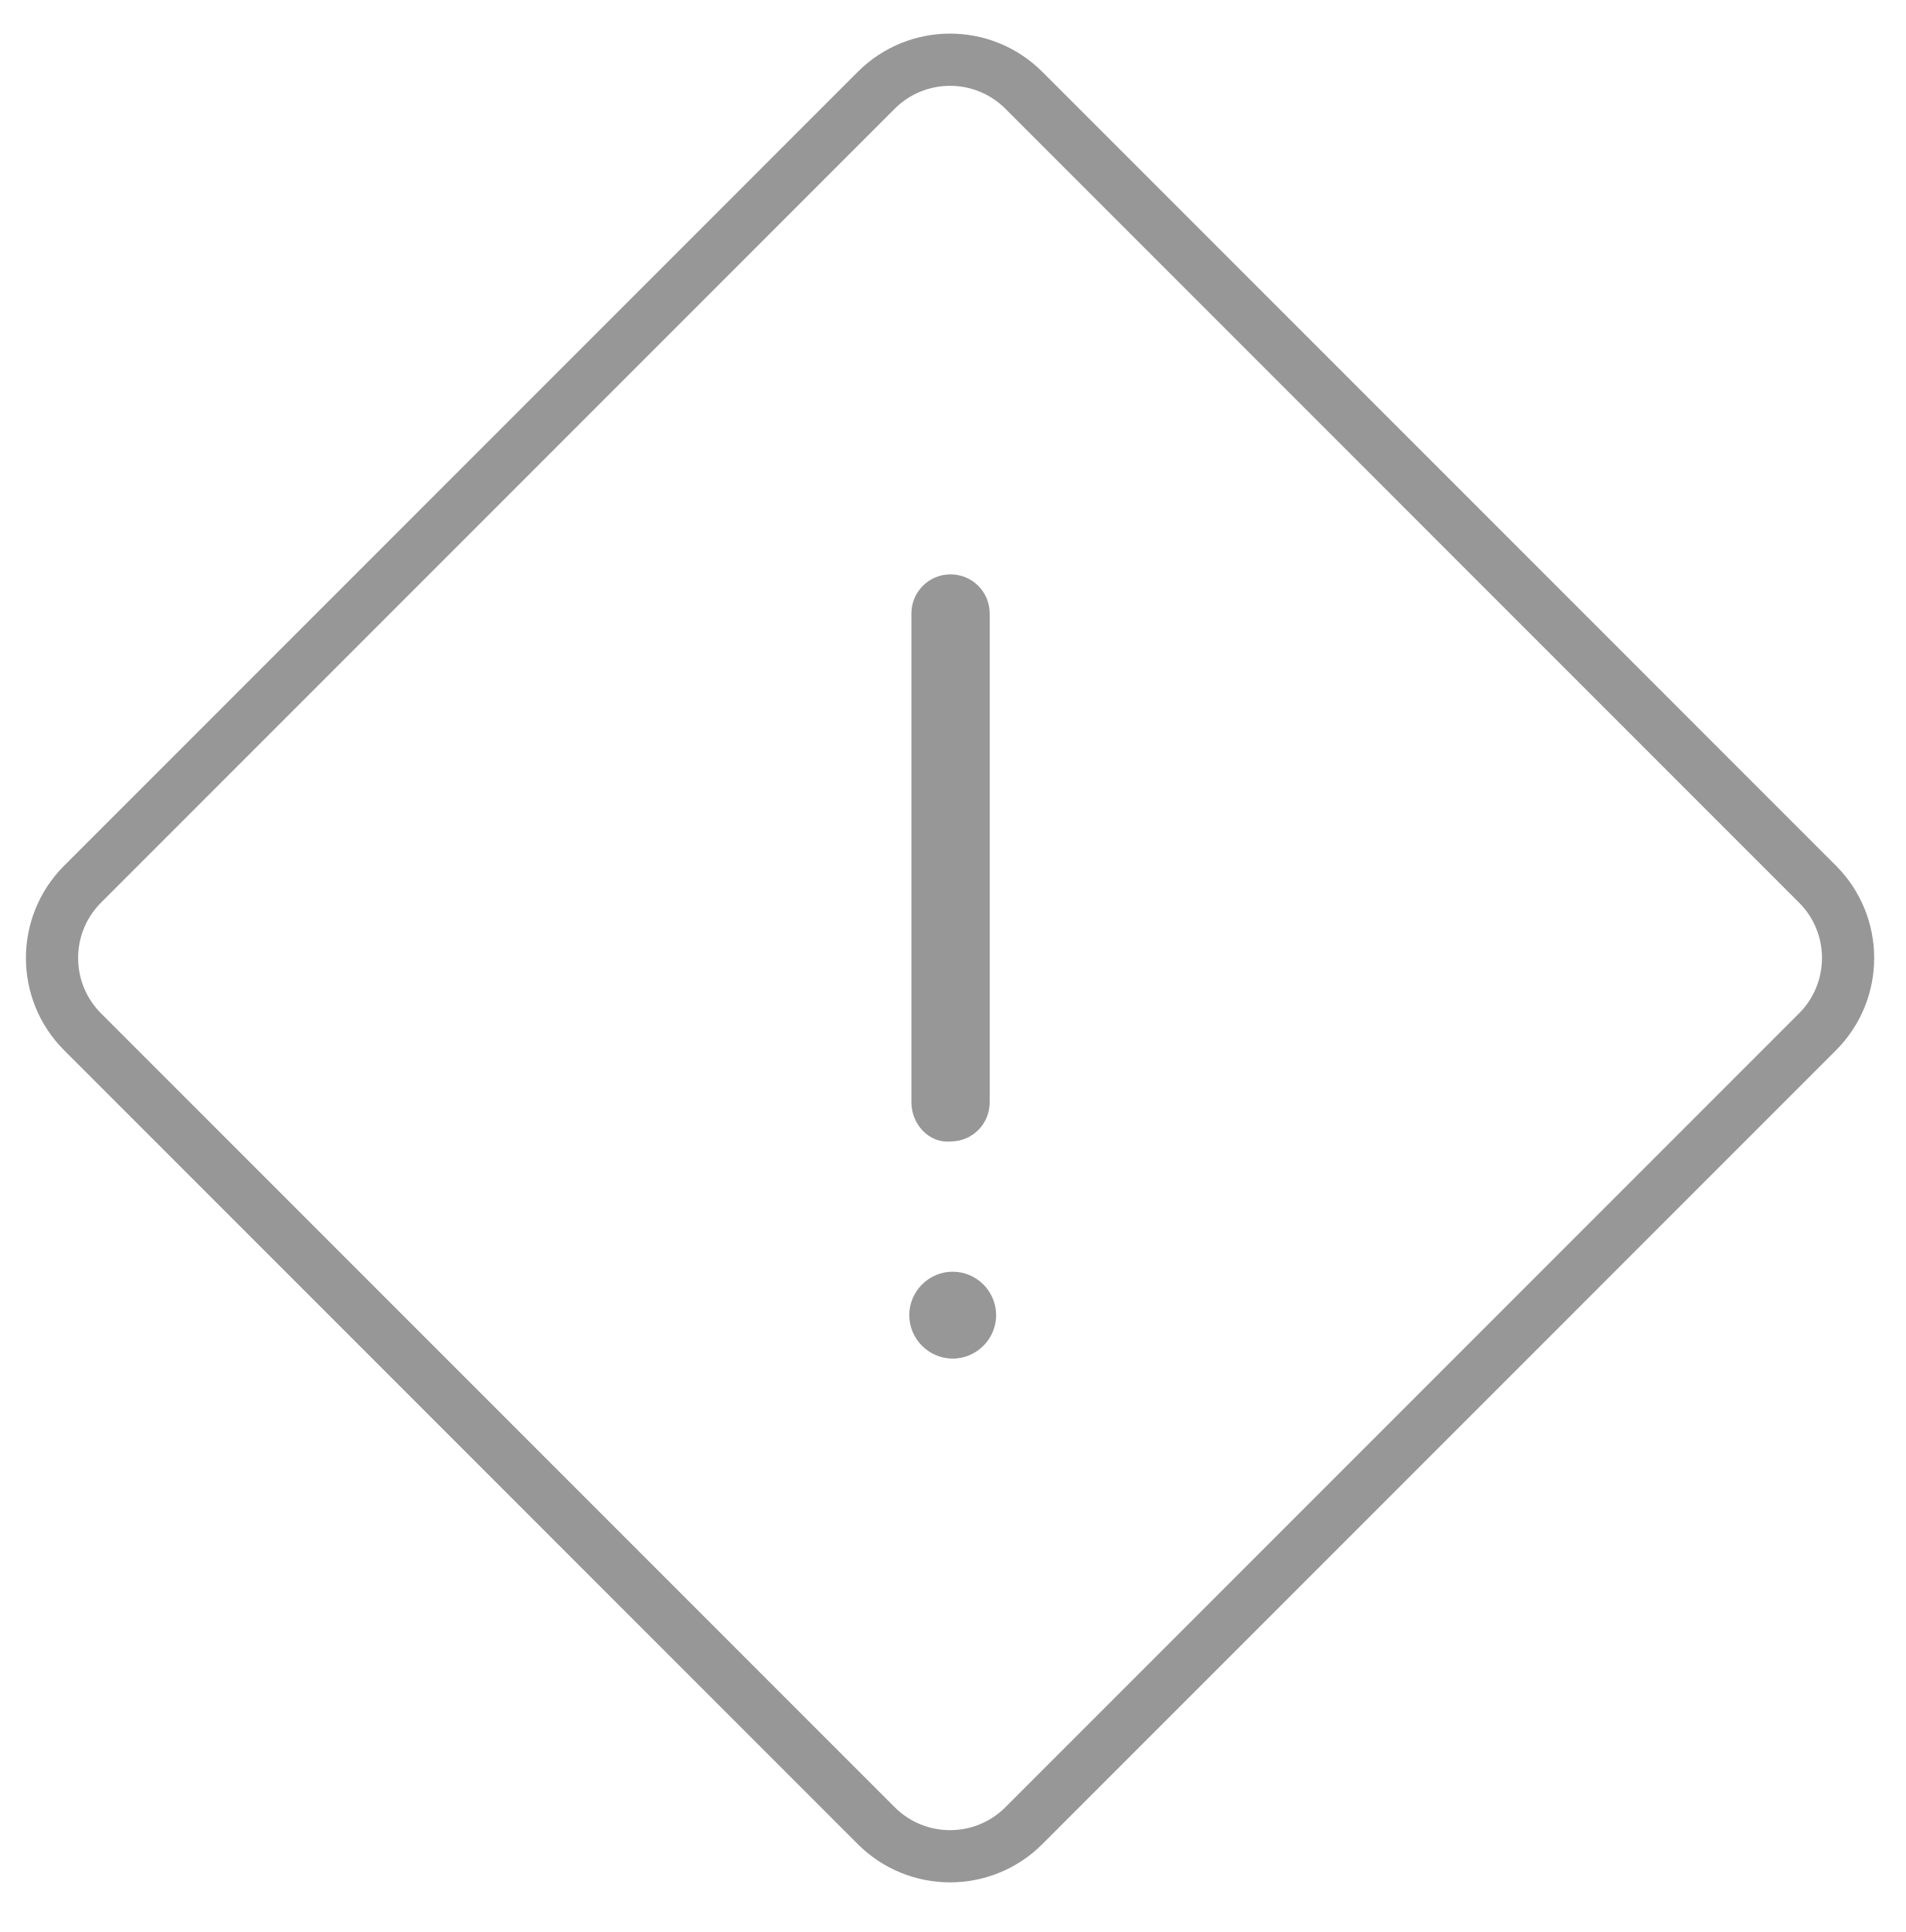
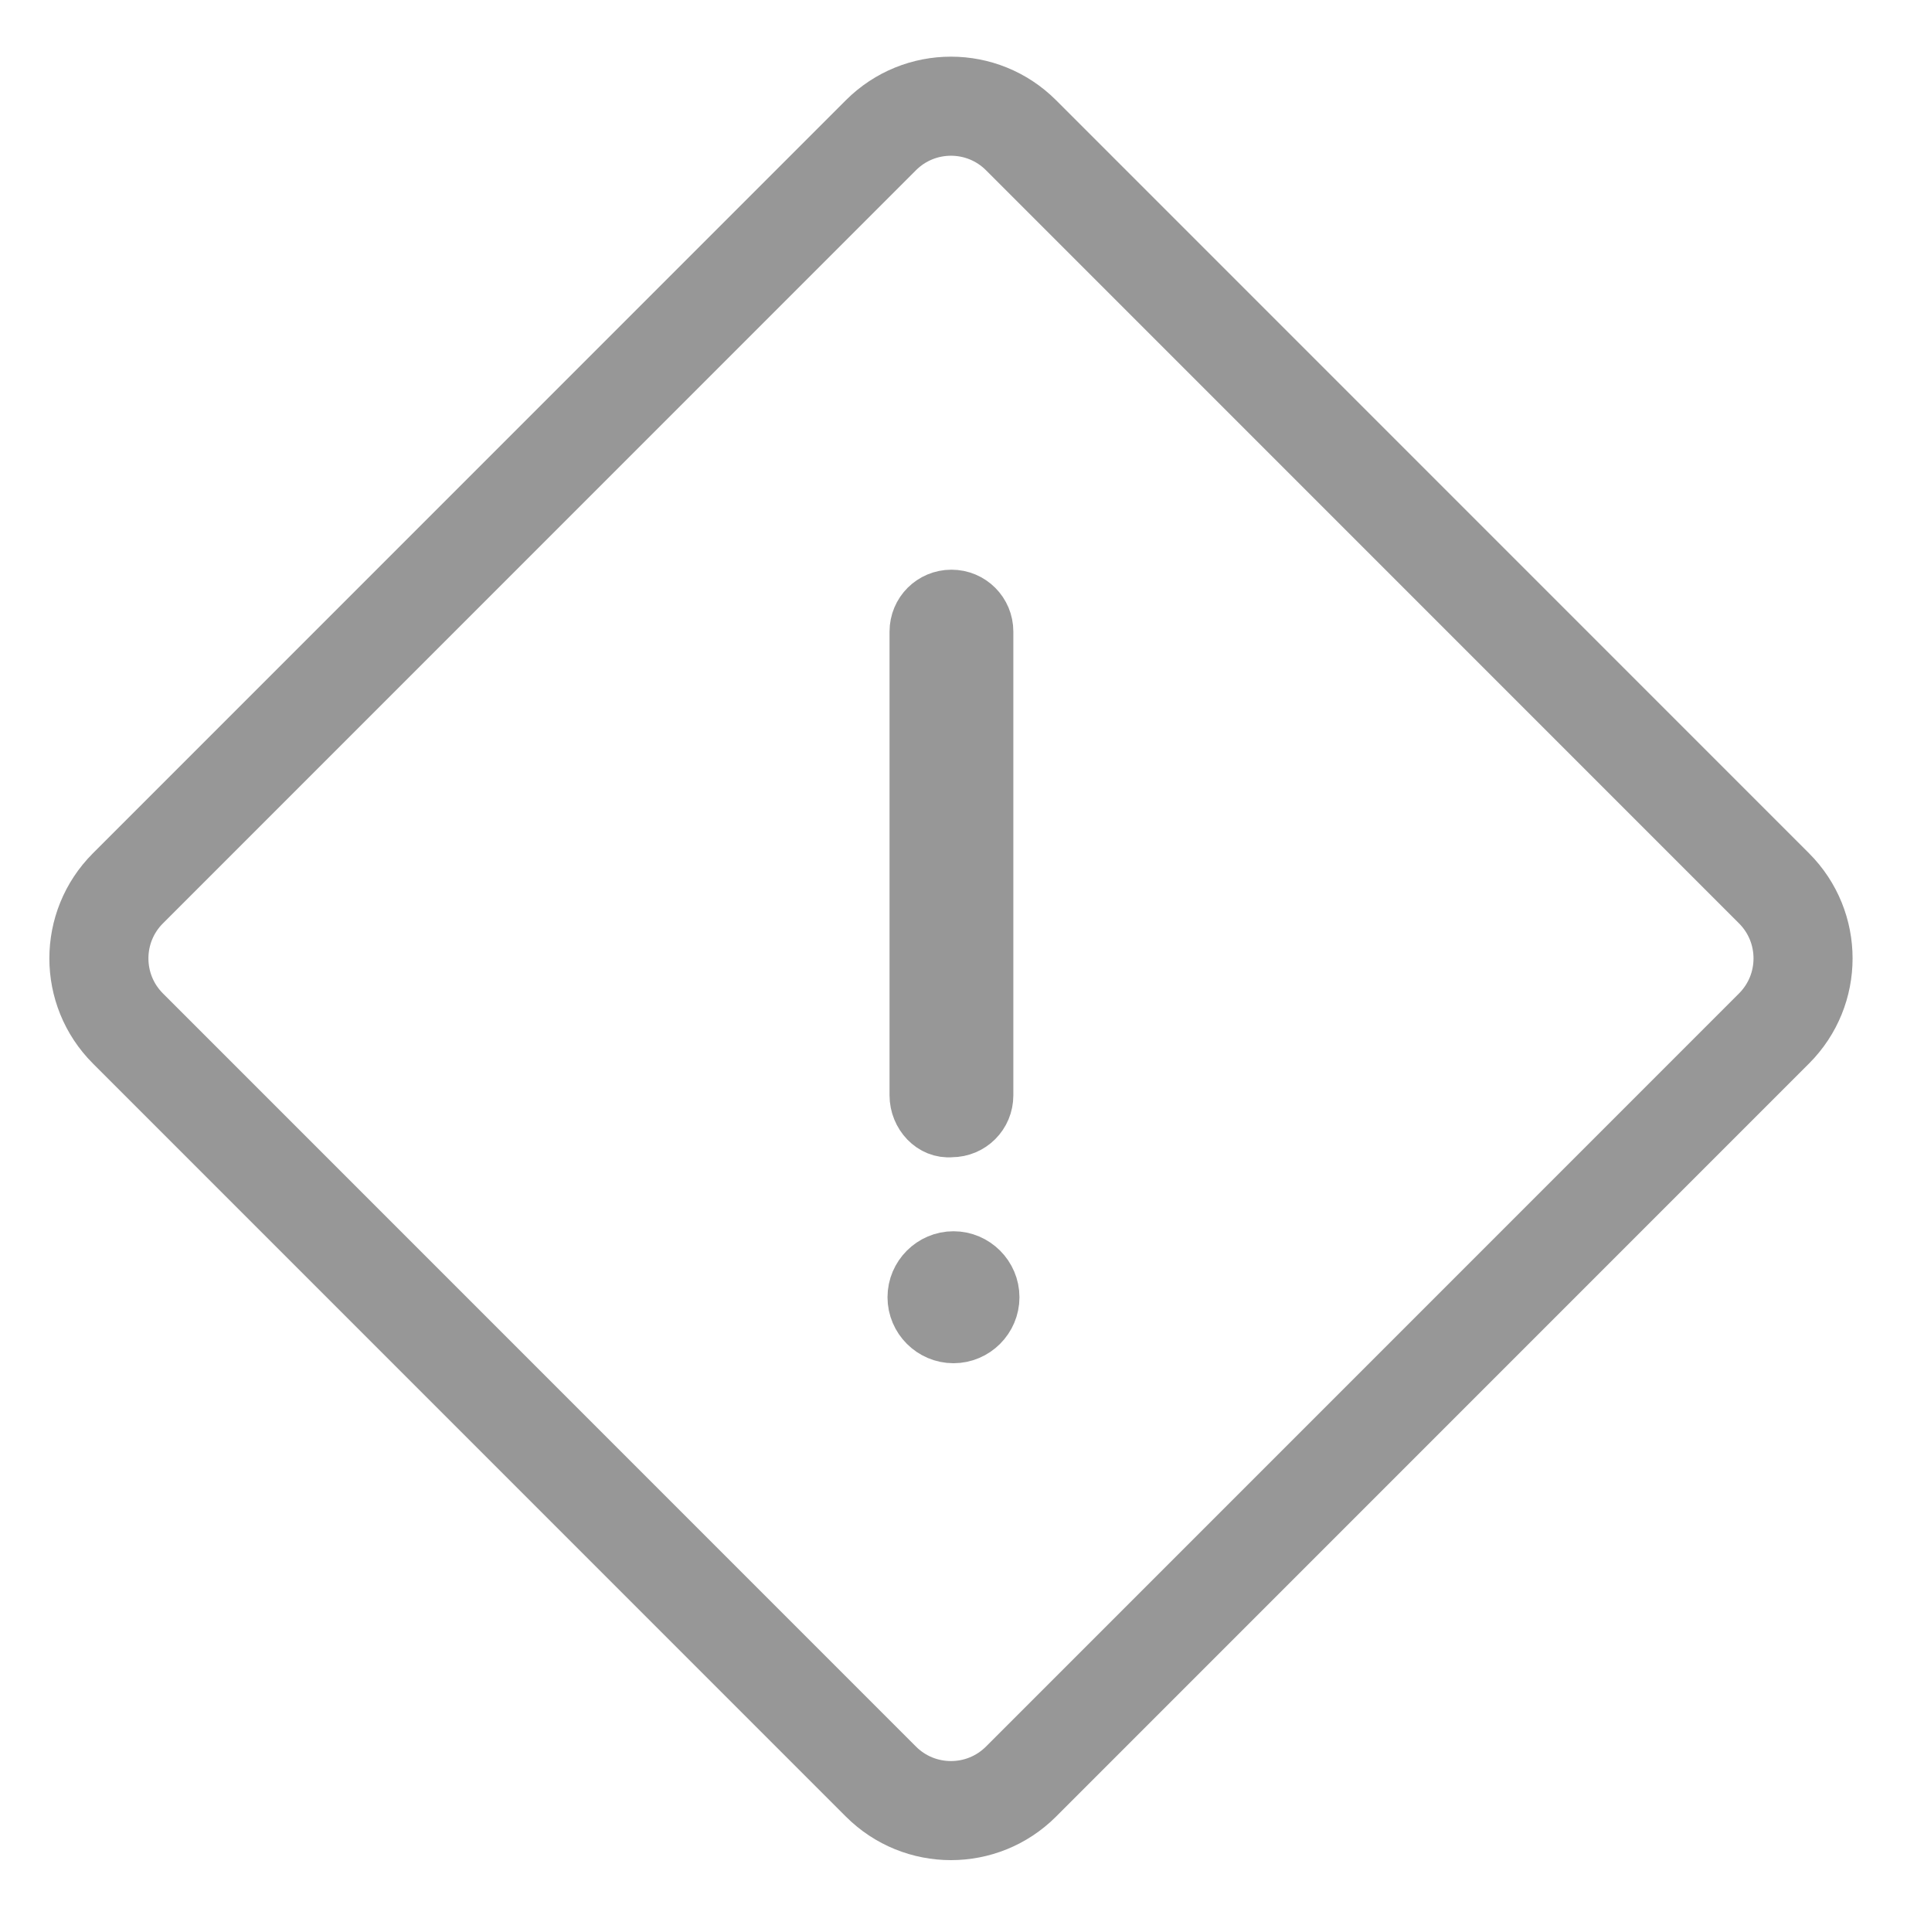
- <svg xmlns="http://www.w3.org/2000/svg" width="73px" height="74px" viewBox="0 0 73 74" version="1.1">
+ <svg xmlns="http://www.w3.org/2000/svg" width="77px" height="78px" viewBox="0 0 77 78" version="1.1">
  <defs />
  <g id="Page-1" stroke="none" stroke-width="1" fill="none" fill-rule="evenodd">
-     <g id="Rectangle-392-+-Imported-Layers">
-       <rect id="Rectangle-392" stroke="#979797" stroke-width="2" stroke-linecap="round" stroke-linejoin="round" transform="translate(36.3986, 36.69276) rotate(45) translate(-36.3986, -36.69276) " x="10.899" y="11.193" width="51" height="51" rx="4" />
-       <path d="M38.164,50.373 C38.164,51.287 37.414,52.037 36.5,52.037 C35.586,52.037 34.836,51.287 34.836,50.373 C34.836,49.459 35.586,48.709 36.5,48.709 C37.414,48.709 38.164,49.459 38.164,50.373 L38.164,50.373 Z M34.918,42.222 L34.918,23.5 C34.918,22.668 35.586,22 36.418,22 C37.25,22 37.917,22.668 37.917,23.5 L37.917,42.222 C37.917,43.054 37.25,43.721 36.418,43.721 C35.586,43.798 34.918,43.054 34.918,42.222 L34.918,42.222 Z" id="Imported-Layers" fill="#979797" />
+     <g id="Rectangle-392-+-Imported-Layers" transform="translate(2, 2)" stroke="#979797">
+       <rect id="Rectangle-392" stroke-width="4" stroke-linecap="round" stroke-linejoin="round" transform="translate(36.3986, 36.69276) rotate(45) translate(-36.3986, -36.69276) " x="10.899" y="11.193" width="51" height="51" rx="4" />
+       <path d="M38.164,50.373 C38.164,51.287 37.414,52.037 36.5,52.037 C35.586,52.037 34.836,51.287 34.836,50.373 C34.836,49.459 35.586,48.709 36.5,48.709 C37.414,48.709 38.164,49.459 38.164,50.373 L38.164,50.373 Z M34.918,42.222 L34.918,23.5 C34.918,22.668 35.586,22 36.418,22 C37.25,22 37.917,22.668 37.917,23.5 L37.917,42.222 C37.917,43.054 37.25,43.721 36.418,43.721 C35.586,43.798 34.918,43.054 34.918,42.222 L34.918,42.222 Z" id="Imported-Layers" stroke-width="2" fill="#979797" />
    </g>
  </g>
</svg>
